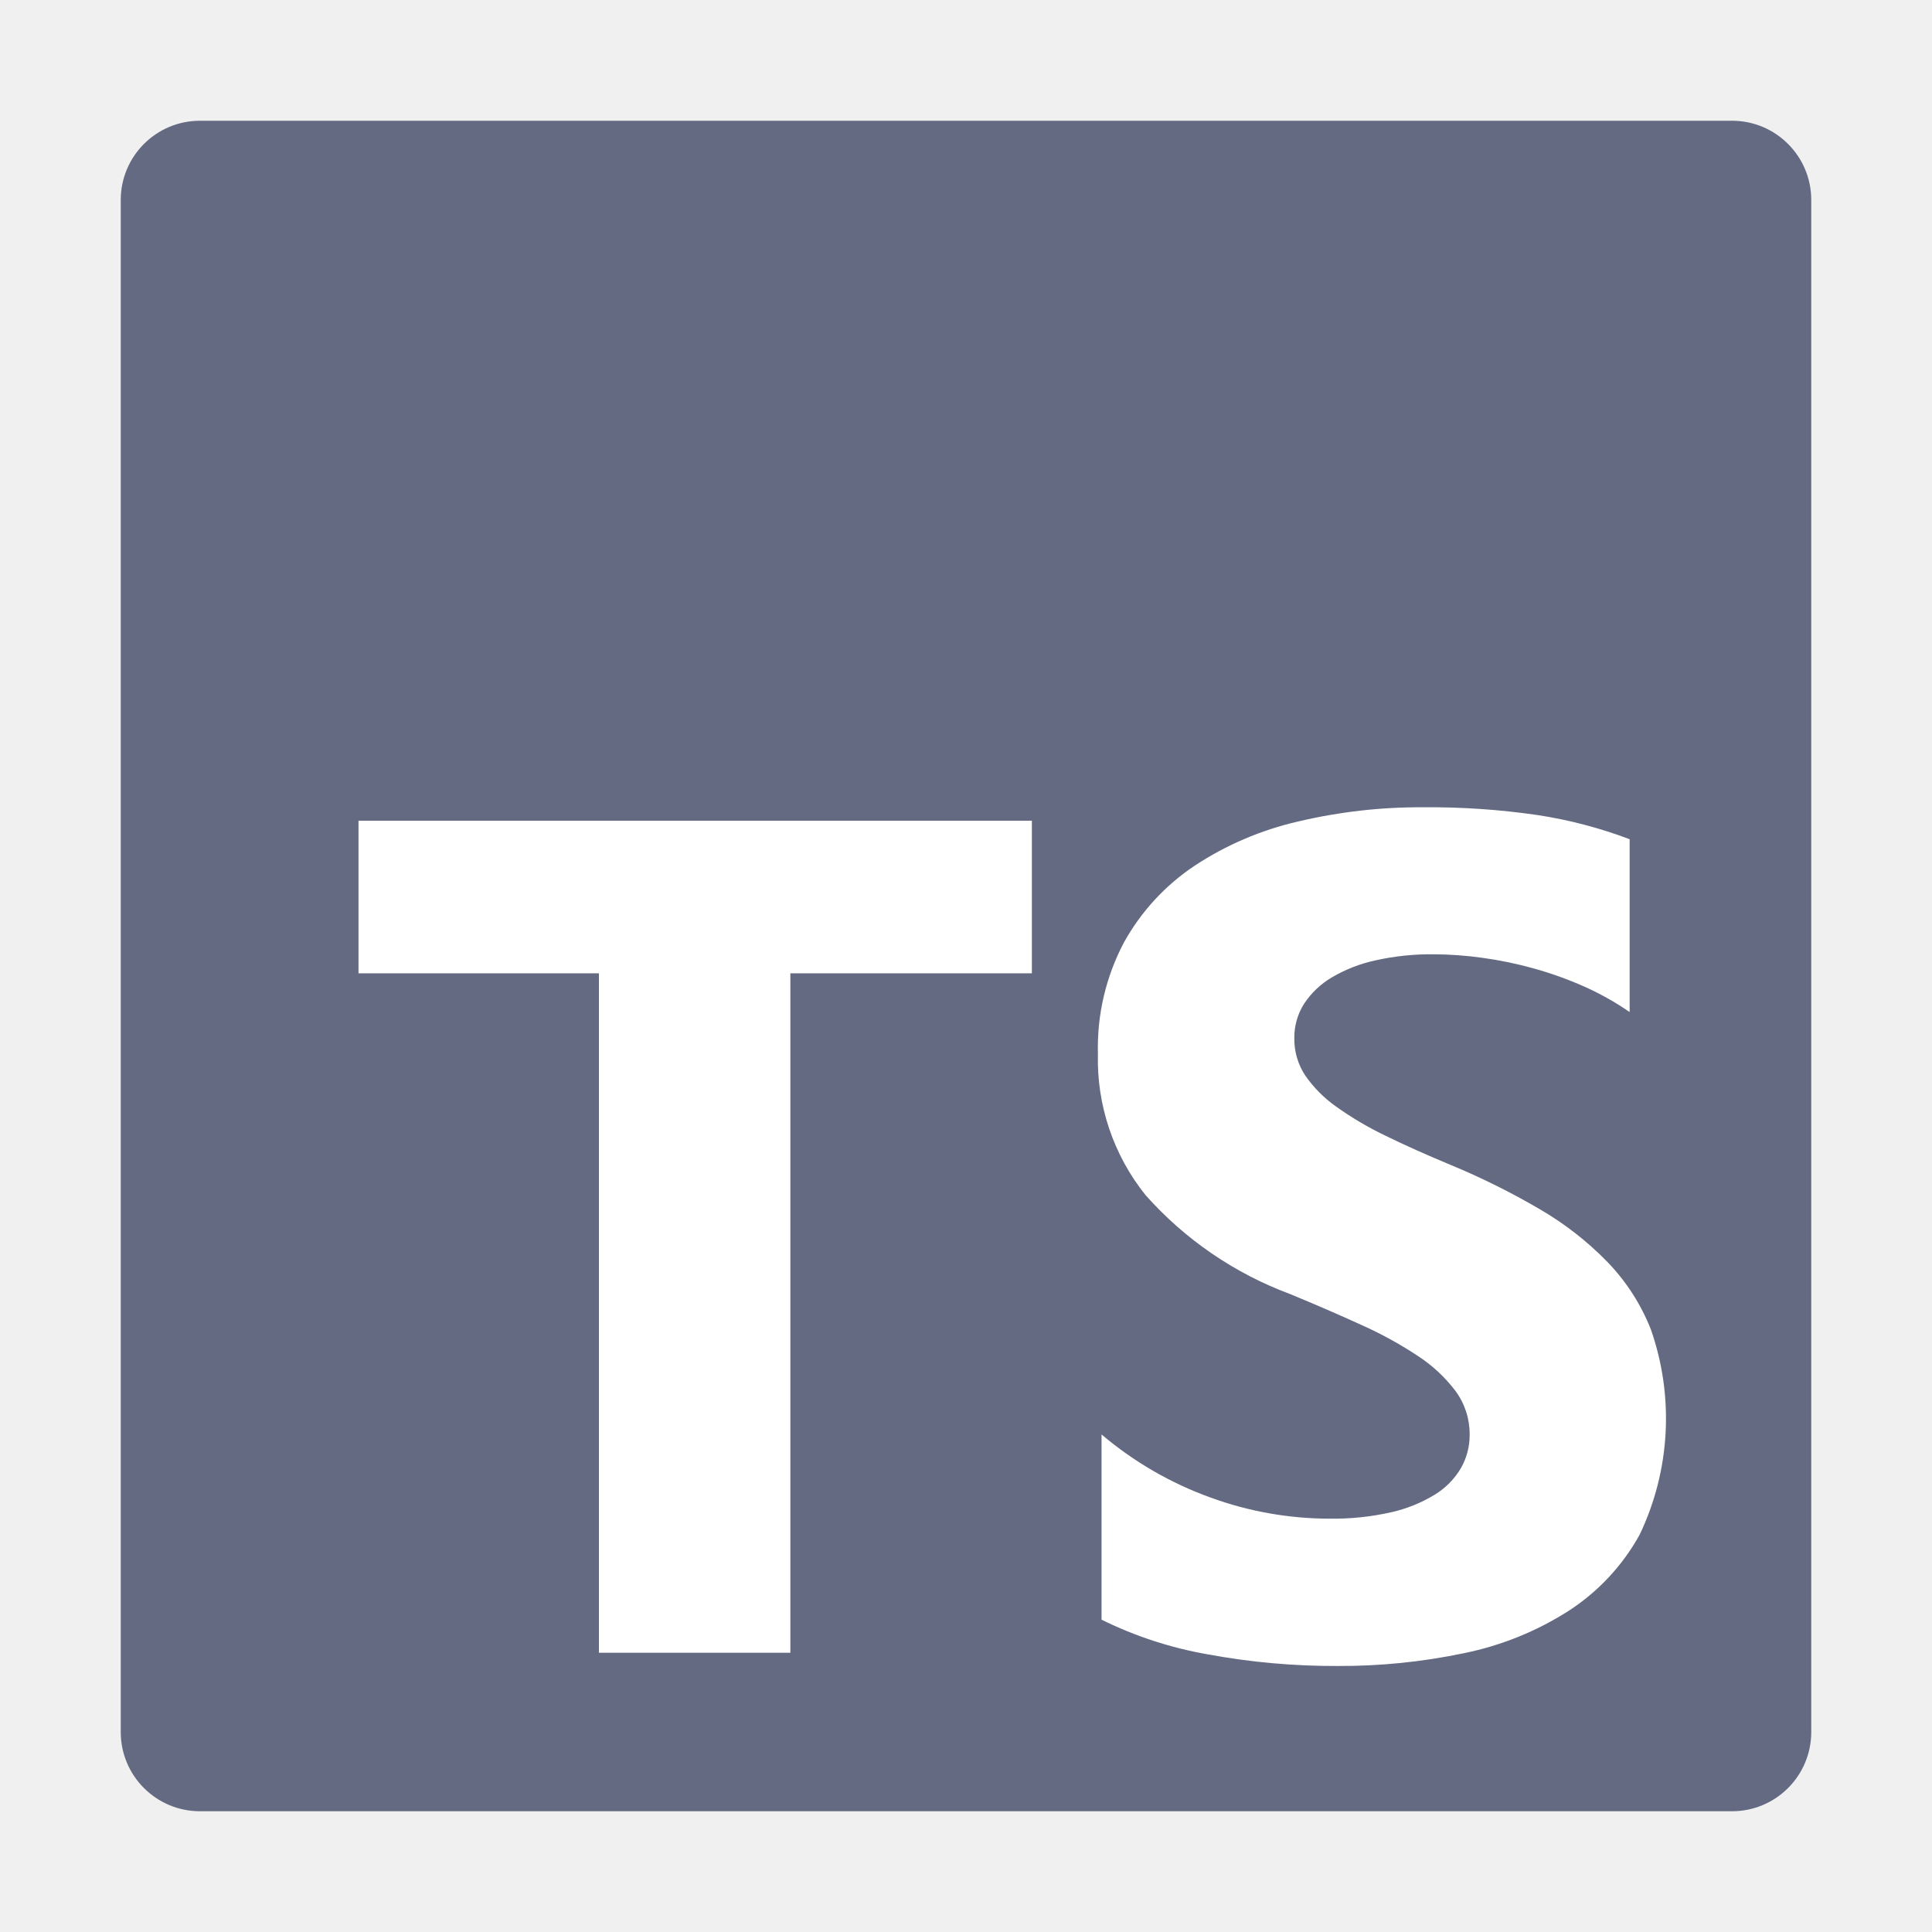
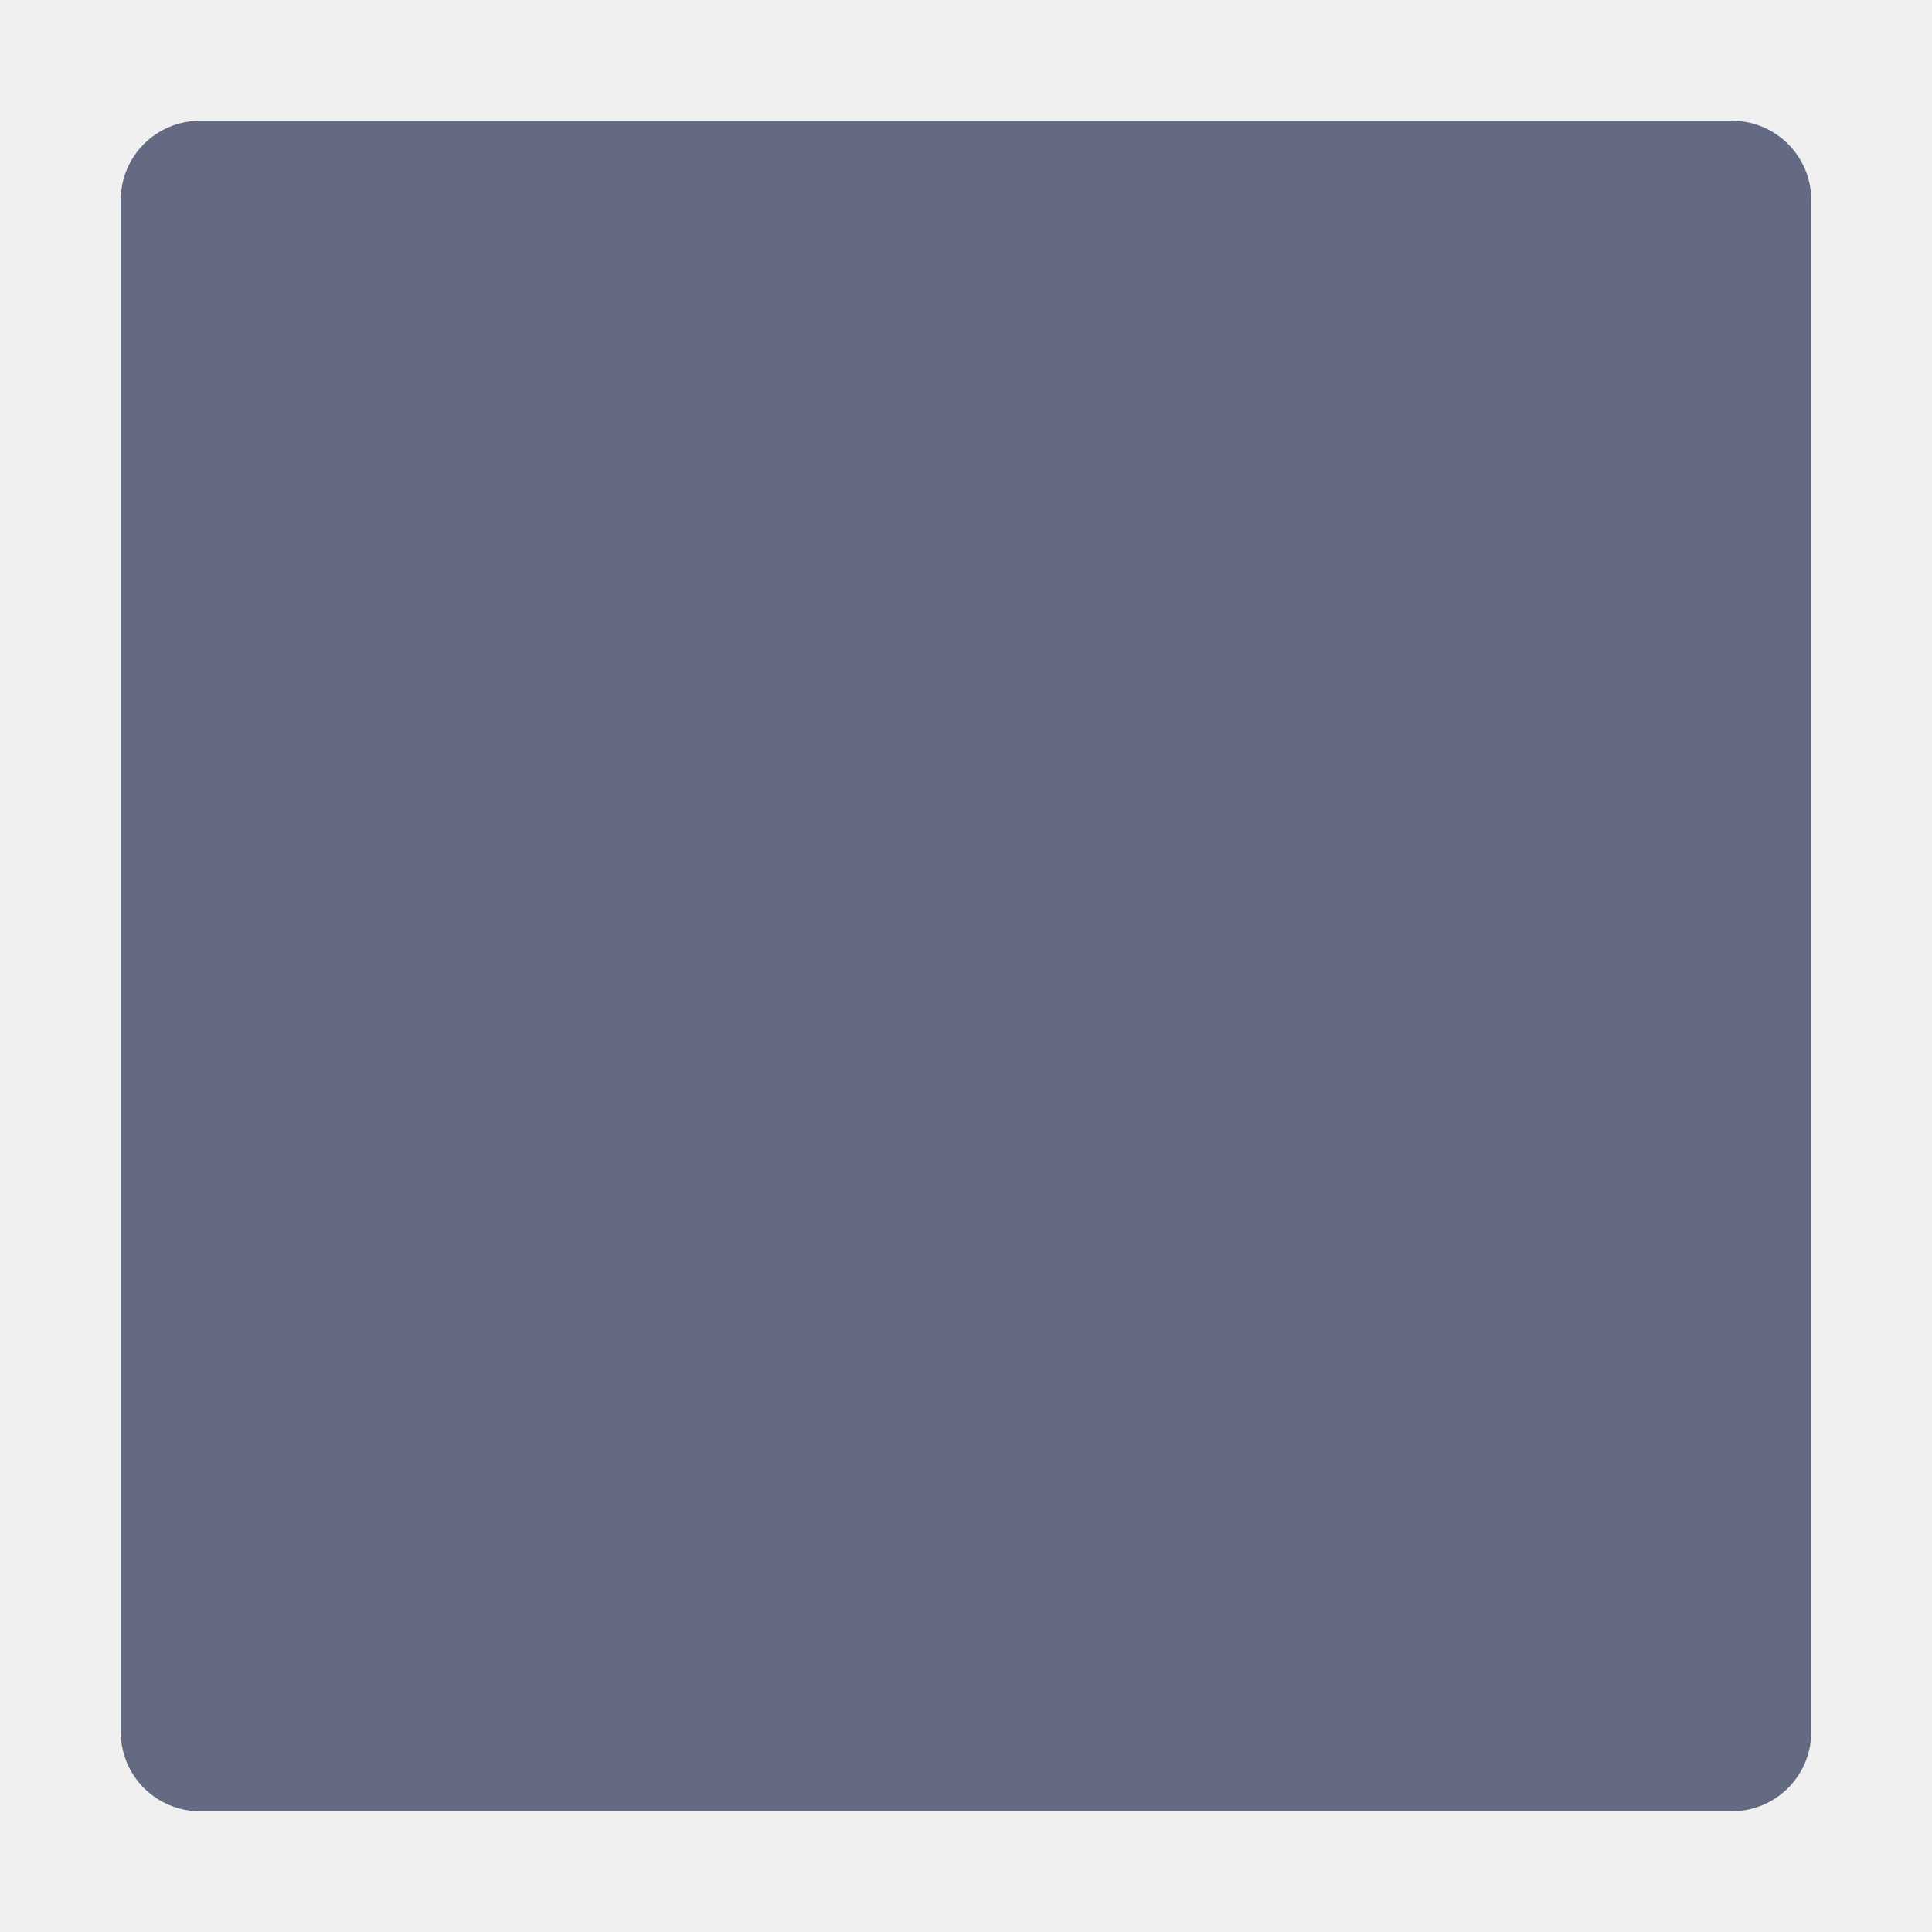
<svg xmlns="http://www.w3.org/2000/svg" fill="#636a82" width="800px" height="800px" viewBox="0 0 32 32">
  <rect x="2" y="2" width="28" height="28" rx="1.312" style="fill:#636a82" />
-   <path d="M18.245,23.759v3.068a6.492,6.492,0,0,0,1.764.575,11.56,11.56,0,0,0,2.146.192,9.968,9.968,0,0,0,2.088-.211,5.11,5.11,0,0,0,1.735-.7,3.542,3.542,0,0,0,1.181-1.266,4.469,4.469,0,0,0,.186-3.394,3.409,3.409,0,0,0-.717-1.117,5.236,5.236,0,0,0-1.123-.877,12.027,12.027,0,0,0-1.477-.734q-.6-.249-1.08-.484a5.5,5.5,0,0,1-.813-.479,2.089,2.089,0,0,1-.516-.518,1.091,1.091,0,0,1-.181-.618,1.039,1.039,0,0,1,.162-.571,1.4,1.4,0,0,1,.459-.436,2.439,2.439,0,0,1,.726-.283,4.211,4.211,0,0,1,.956-.1,5.942,5.942,0,0,1,.808.058,6.292,6.292,0,0,1,.856.177,5.994,5.994,0,0,1,.836.3,4.657,4.657,0,0,1,.751.422V13.9a7.509,7.509,0,0,0-1.525-.4,12.426,12.426,0,0,0-1.9-.129,8.767,8.767,0,0,0-2.064.235,5.239,5.239,0,0,0-1.716.733,3.655,3.655,0,0,0-1.171,1.271,3.731,3.731,0,0,0-.431,1.845,3.588,3.588,0,0,0,.789,2.34,6,6,0,0,0,2.395,1.639q.63.26,1.175.509a6.458,6.458,0,0,1,.942.517,2.463,2.463,0,0,1,.626.585,1.2,1.2,0,0,1,.23.719,1.1,1.1,0,0,1-.144.552,1.269,1.269,0,0,1-.435.441,2.381,2.381,0,0,1-.726.292,4.377,4.377,0,0,1-1.018.105,5.773,5.773,0,0,1-1.969-.35A5.874,5.874,0,0,1,18.245,23.759Zm-5.154-7.638h4V13.594H5.938v2.527H9.92V27.375h3.171Z" style="fill:#ffffff;fill-rule:evenodd" />
+   <path d="M18.245,23.759v3.068a6.492,6.492,0,0,0,1.764.575,11.56,11.56,0,0,0,2.146.192,9.968,9.968,0,0,0,2.088-.211,5.11,5.11,0,0,0,1.735-.7,3.542,3.542,0,0,0,1.181-1.266,4.469,4.469,0,0,0,.186-3.394,3.409,3.409,0,0,0-.717-1.117,5.236,5.236,0,0,0-1.123-.877,12.027,12.027,0,0,0-1.477-.734q-.6-.249-1.08-.484a5.5,5.5,0,0,1-.813-.479,2.089,2.089,0,0,1-.516-.518,1.091,1.091,0,0,1-.181-.618,1.039,1.039,0,0,1,.162-.571,1.4,1.4,0,0,1,.459-.436,2.439,2.439,0,0,1,.726-.283,4.211,4.211,0,0,1,.956-.1,5.942,5.942,0,0,1,.808.058,6.292,6.292,0,0,1,.856.177,5.994,5.994,0,0,1,.836.3,4.657,4.657,0,0,1,.751.422V13.9a7.509,7.509,0,0,0-1.525-.4,12.426,12.426,0,0,0-1.9-.129,8.767,8.767,0,0,0-2.064.235,5.239,5.239,0,0,0-1.716.733,3.655,3.655,0,0,0-1.171,1.271,3.731,3.731,0,0,0-.431,1.845,3.588,3.588,0,0,0,.789,2.34,6,6,0,0,0,2.395,1.639q.63.26,1.175.509a6.458,6.458,0,0,1,.942.517,2.463,2.463,0,0,1,.626.585,1.2,1.2,0,0,1,.23.719,1.1,1.1,0,0,1-.144.552,1.269,1.269,0,0,1-.435.441,2.381,2.381,0,0,1-.726.292,4.377,4.377,0,0,1-1.018.105,5.773,5.773,0,0,1-1.969-.35A5.874,5.874,0,0,1,18.245,23.759Zm-5.154-7.638h4V13.594H5.938v2.527H9.92V27.375h3.171Z" />
</svg>
